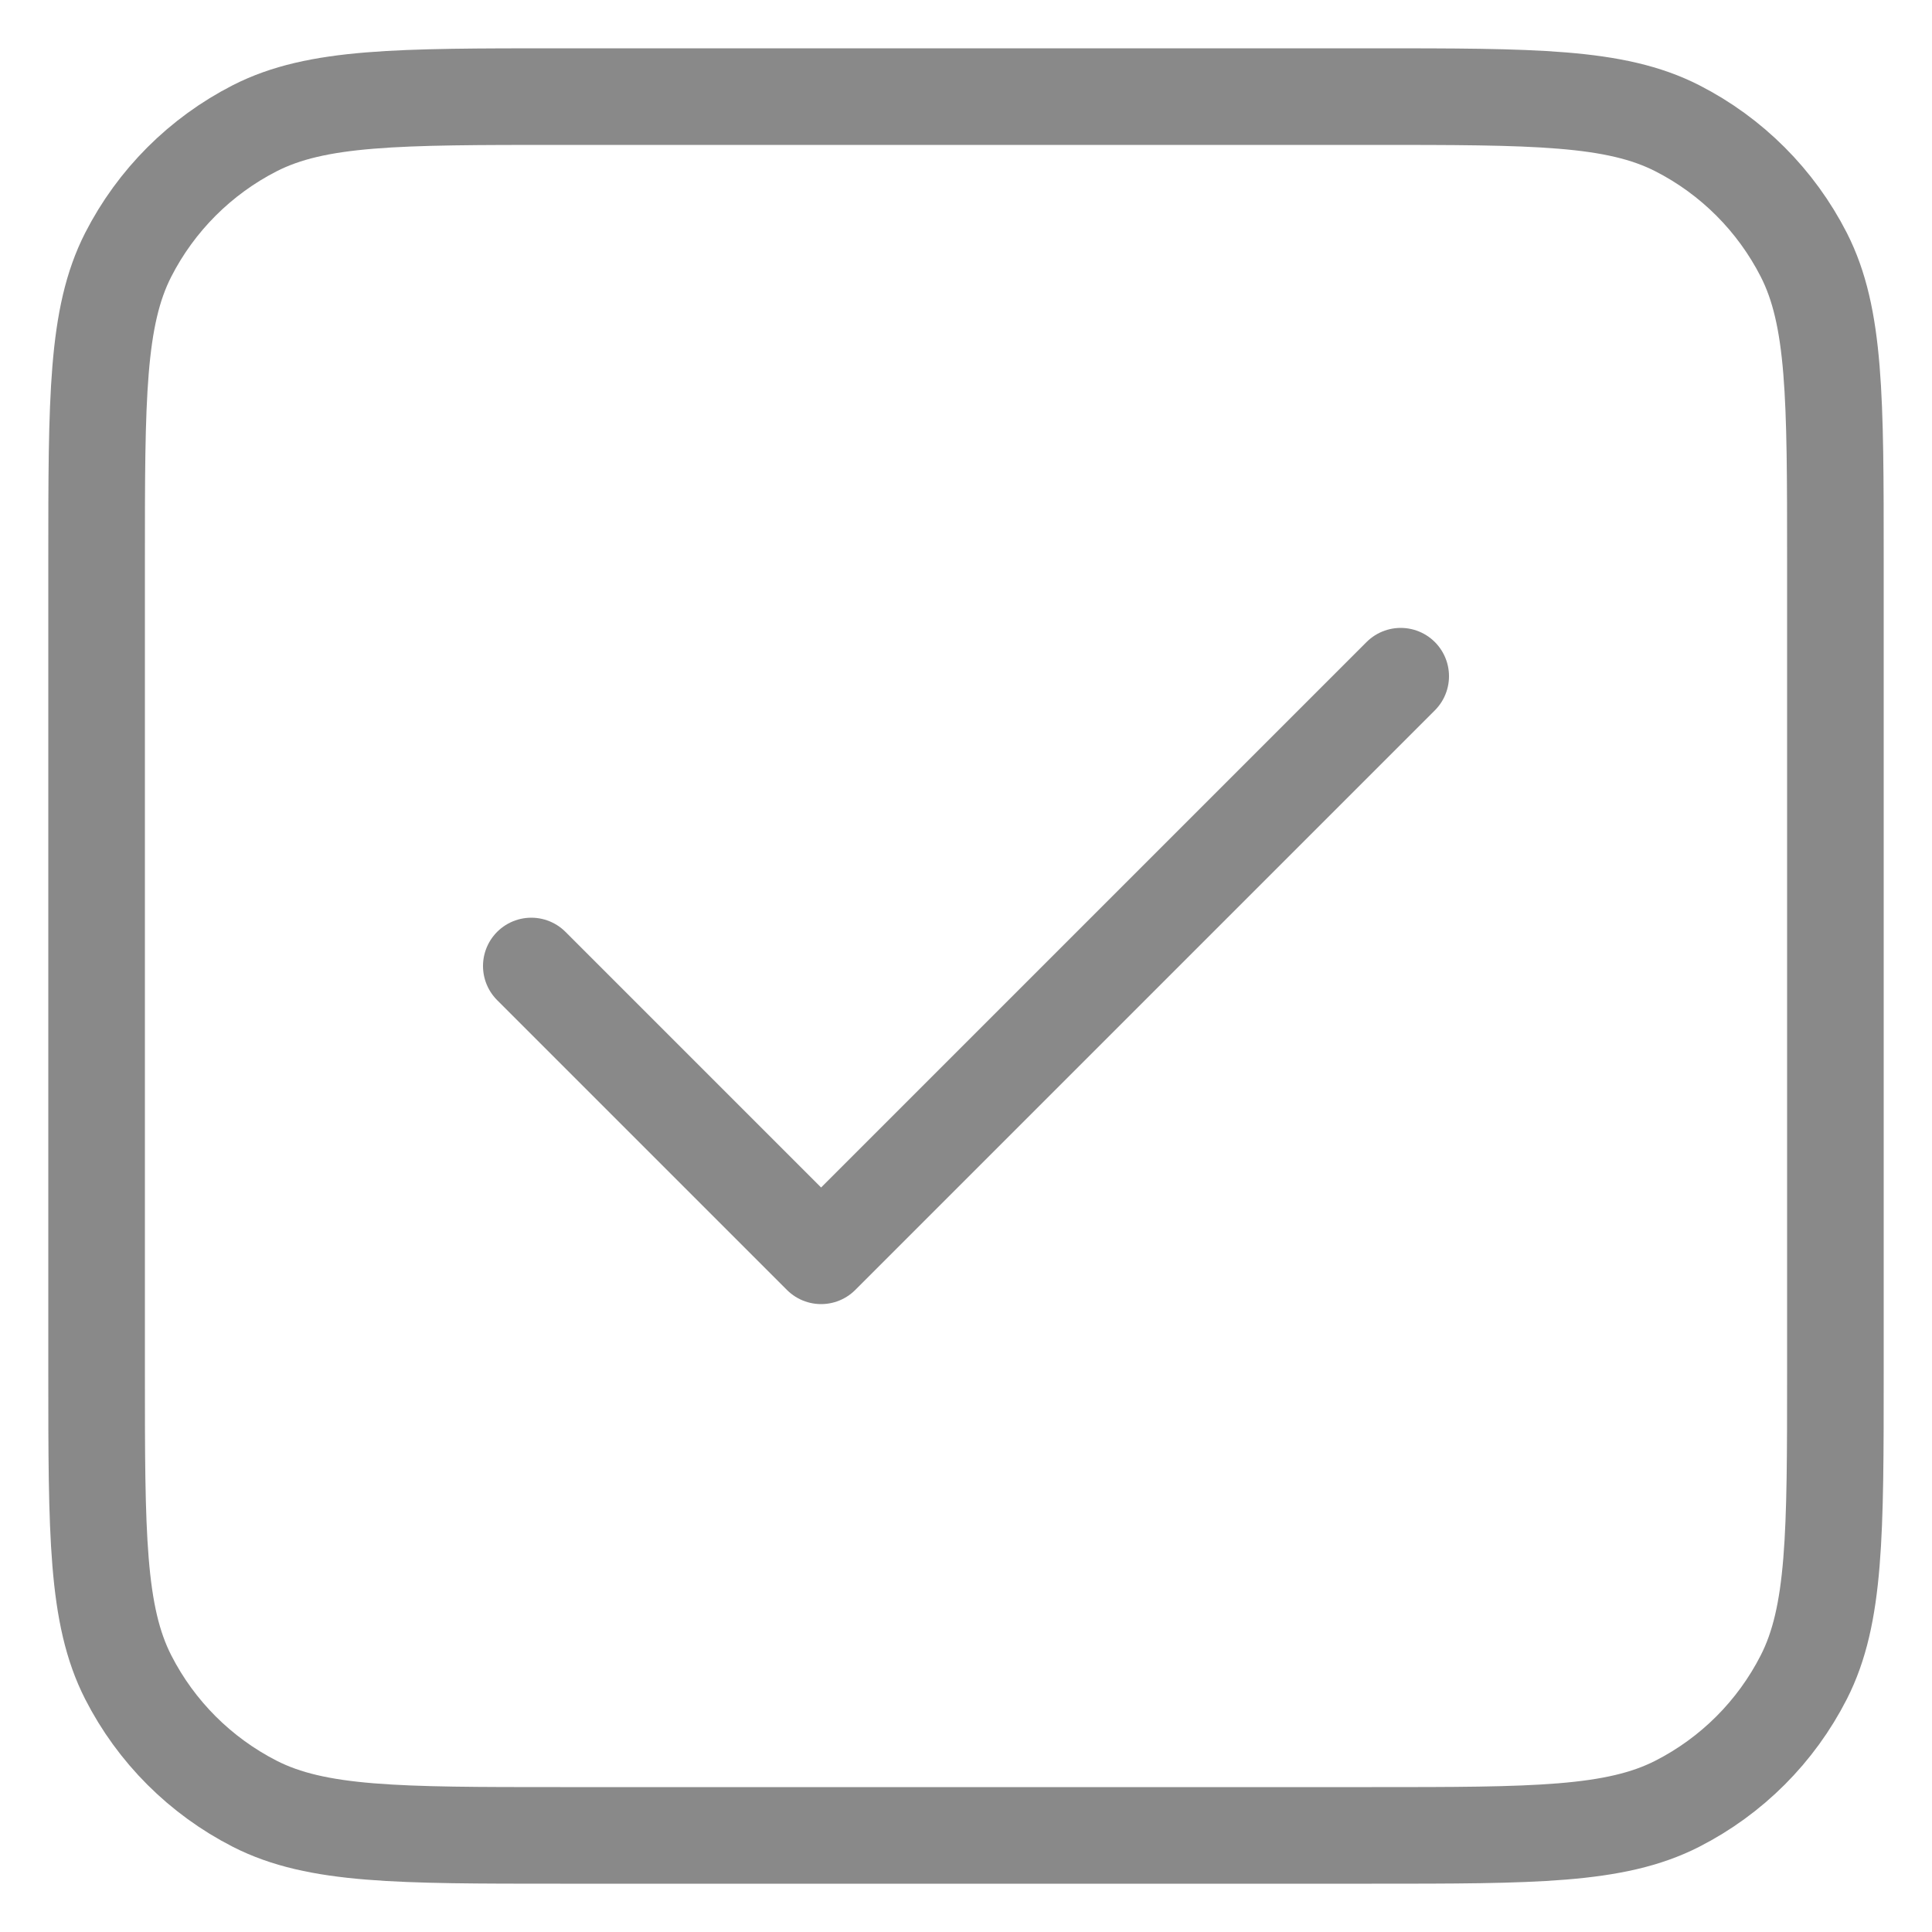
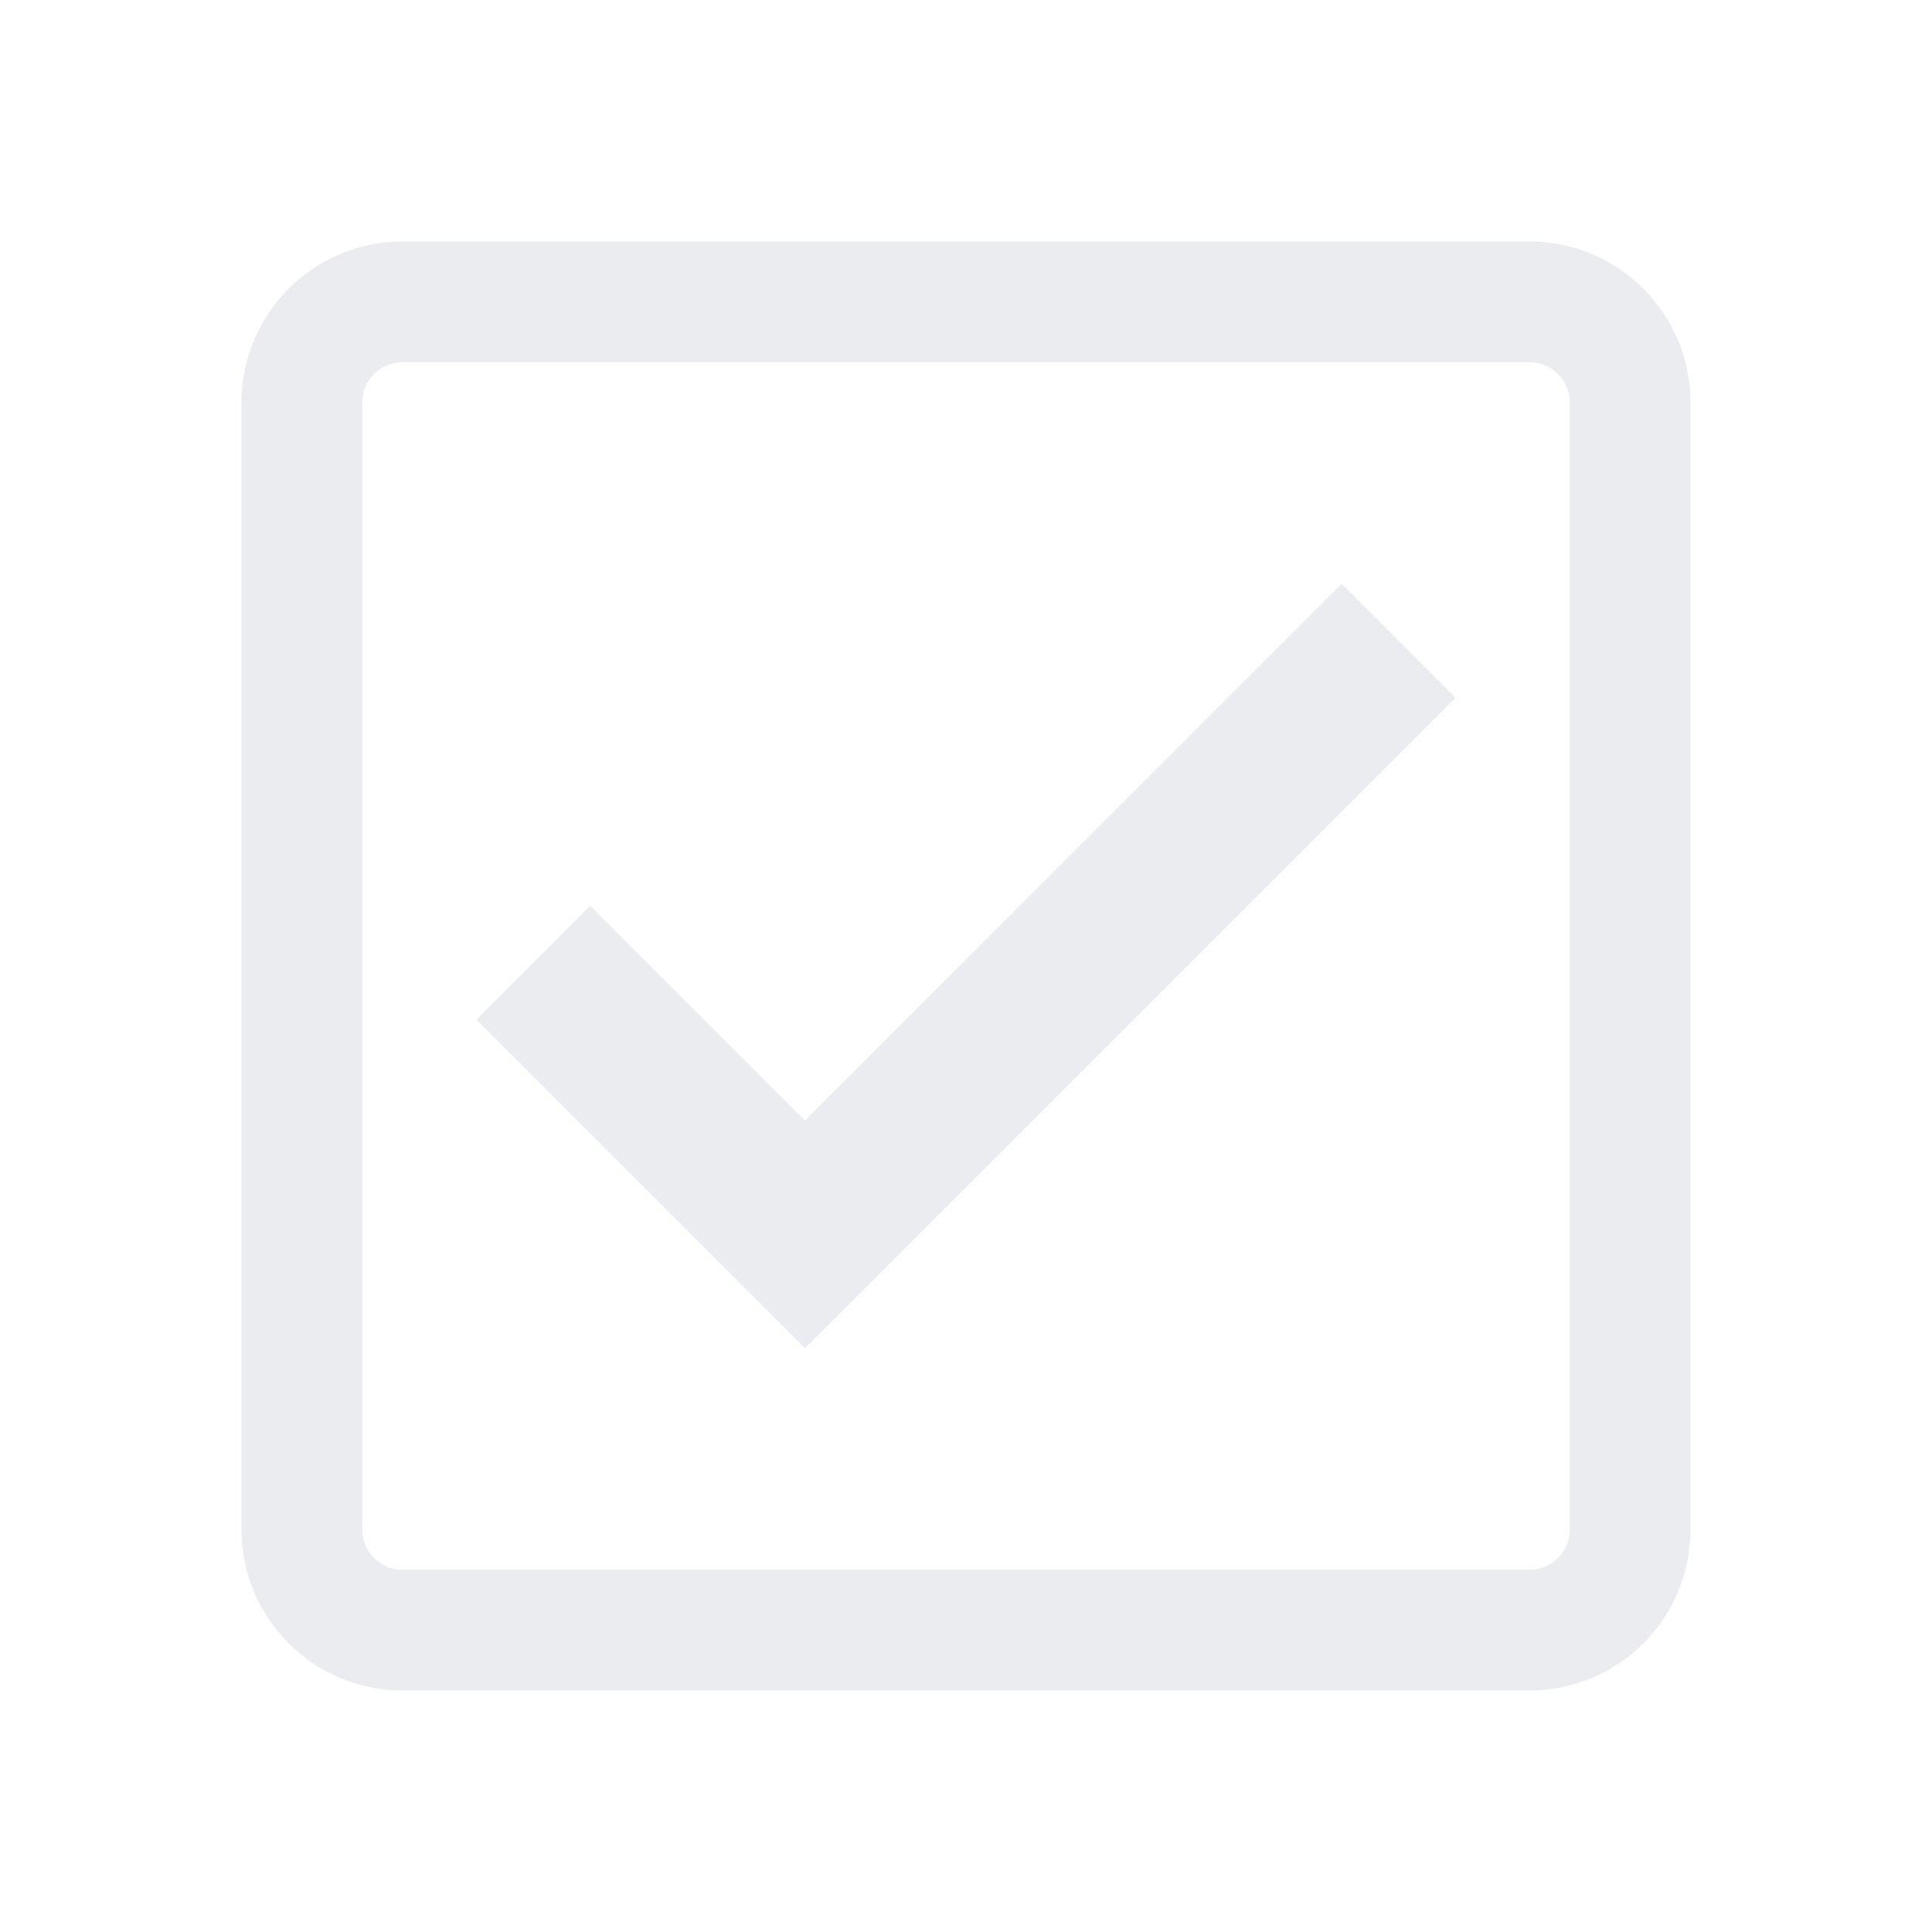
- <svg xmlns="http://www.w3.org/2000/svg" width="20" height="20" viewBox="0 0 20 20" fill="none">
-   <path d="M5.5 10L8.5 13L14.5 7M5.8 19H14.2C15.88 19 16.72 19 17.362 18.673C17.927 18.385 18.385 17.927 18.673 17.362C19 16.72 19 15.88 19 14.2V5.8C19 4.12 19 3.28 18.673 2.638C18.385 2.074 17.927 1.615 17.362 1.327C16.72 1 15.88 1 14.2 1H5.8C4.12 1 3.28 1 2.638 1.327C2.074 1.615 1.615 2.074 1.327 2.638C1 3.28 1 4.12 1 5.8V14.2C1 15.88 1 16.72 1.327 17.362C1.615 17.927 2.074 18.385 2.638 18.673C3.28 19 4.12 19 5.8 19Z" stroke="#898989" stroke-linecap="round" stroke-linejoin="round" />
+ <svg xmlns="http://www.w3.org/2000/svg" width="24" height="24" viewBox="0 0 24 24" fill="none">
+   <rect x="3.75" y="3.75" width="16.5" height="16.5" rx="1.25" stroke="#EAECEF" stroke-width="1.5" />
+   <path d="M16.666 8.667L10 15.334L7.333 12.667" stroke="#EAECEF" stroke-width="2" stroke-linecap="square" />
</svg>
